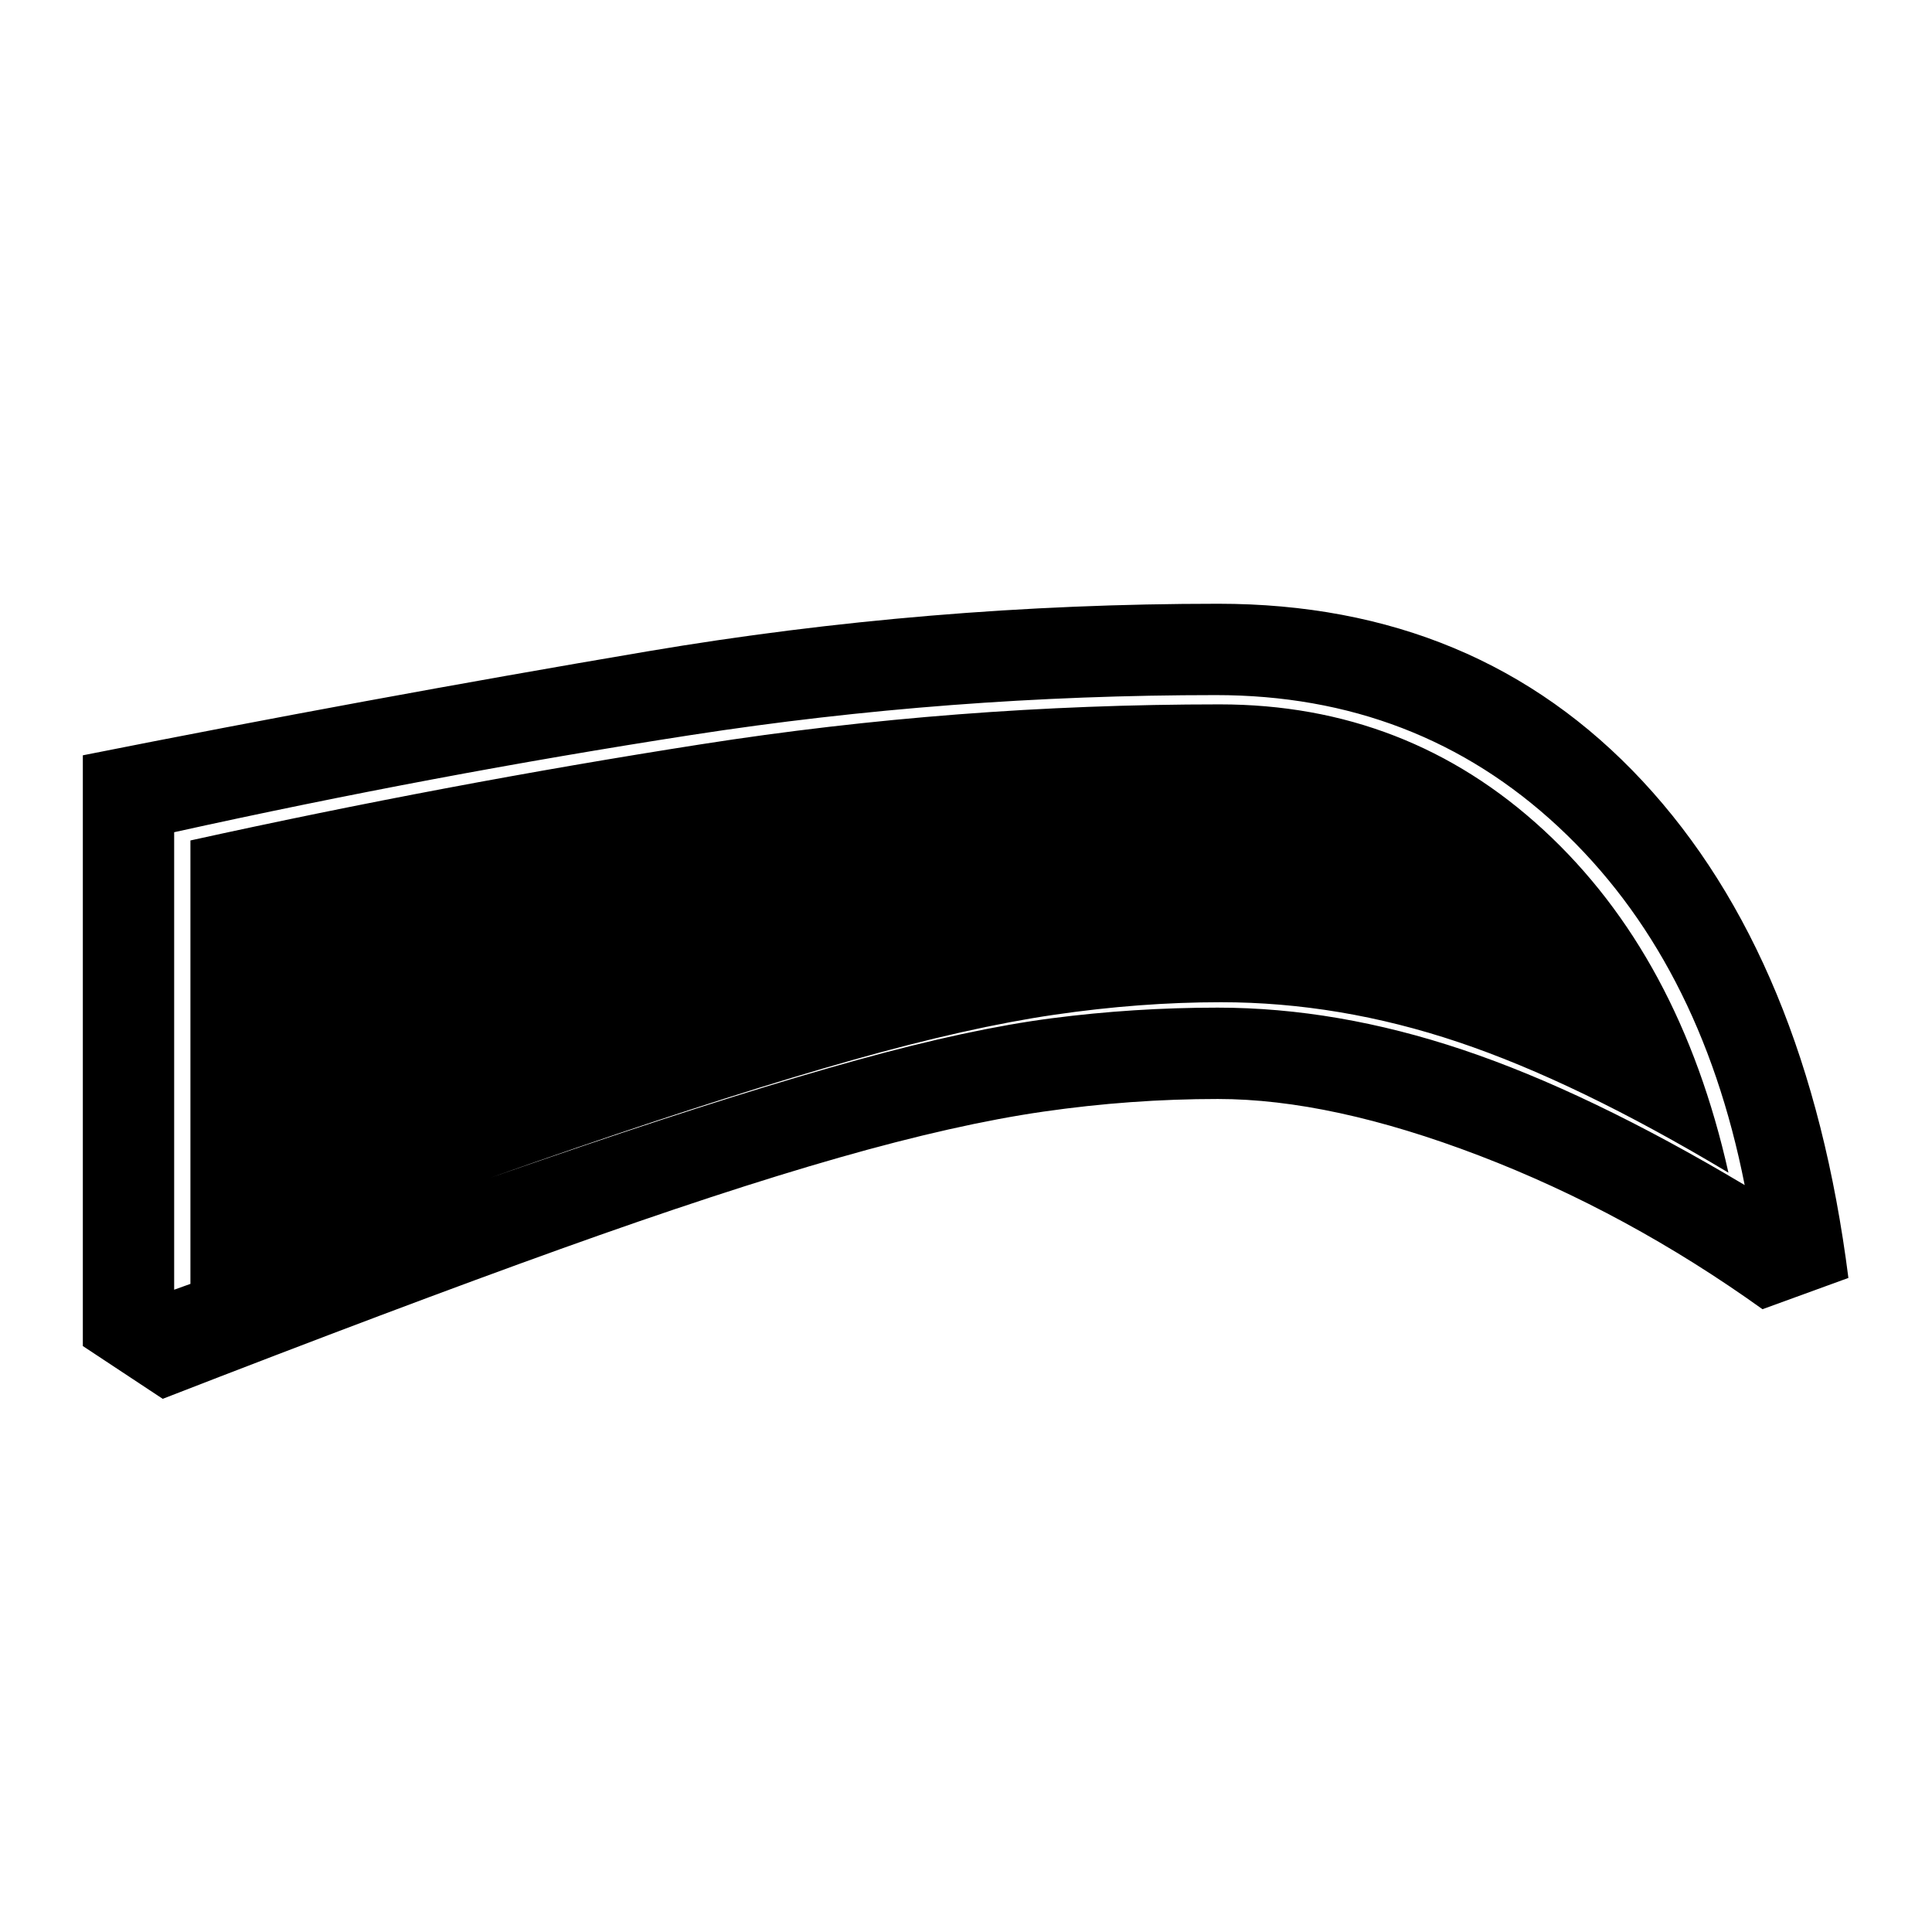
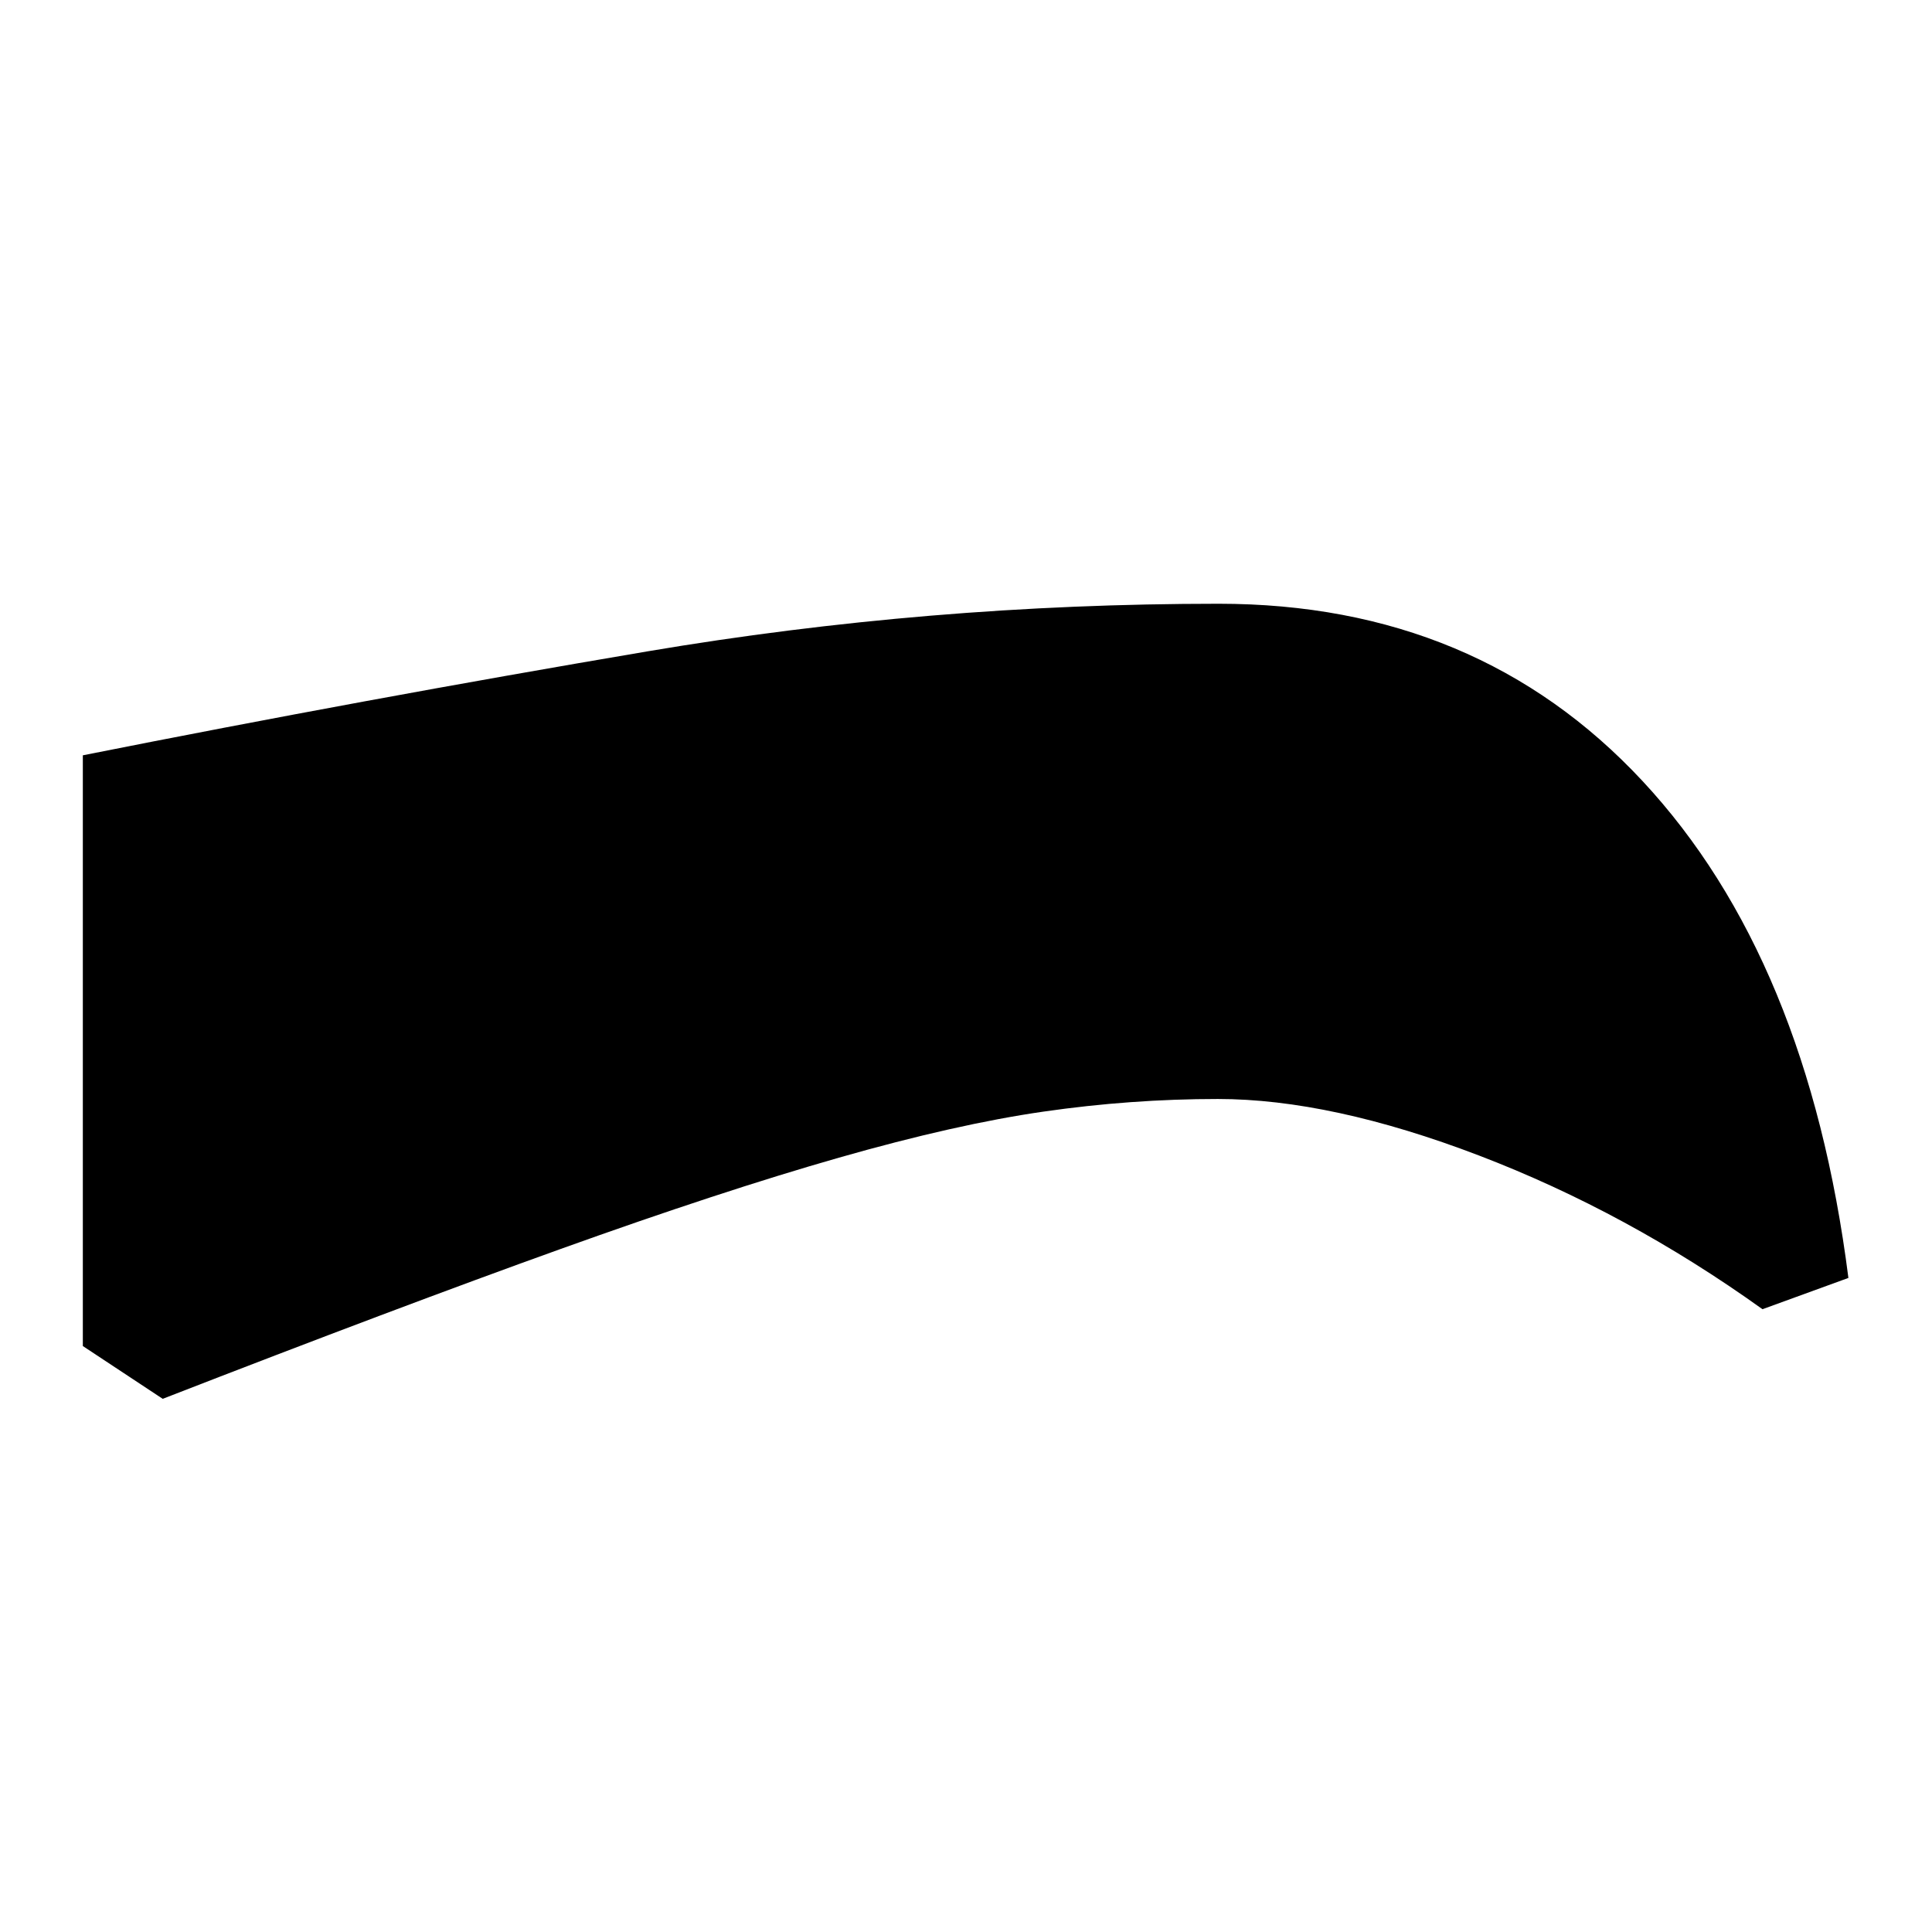
<svg xmlns="http://www.w3.org/2000/svg" viewBox="0 -960 960 960">
-   <path d="M605.15-413.92q-43.15 0-86.61 6.27-43.46 6.26-101.65 22.88-58.2 16.61-138.54 45.46-80.35 28.85-197.5 74.38l-39.69-26.23v-293.53q140.46-27.92 280.38-51.62Q461.46-660 605.37-660q128.78 0 210.82 88.12Q898.23-483.77 918.46-325l-42.69 15.54q-67.31-48.23-140.81-76.35-73.5-28.11-129.81-28.11Zm-.12-45.39q59.35 0 121.78 20.93 62.42 20.92 140.11 67.23-22.23-112.47-92.54-177.97-70.3-65.49-170.23-65.49-132.53 0-260.73 19.84-128.19 19.85-256.88 48.29v227.33Q208.39-363 289.12-390.38q80.73-27.39 136.8-42.89 56.08-15.5 96.77-20.77t82.34-5.27Zm1.66-2.69q-40.23 0-82.84 6.23-42.62 6.23-100.23 22.5Q366-417 286.81-389.81T94.62-320.69v-221.69q126.77-27.93 253.61-47.77Q475.08-610 606.08-610q93.23 0 160.92 62.42 67.69 62.43 91.85 170.27-75.39-45.15-134.35-64.92Q665.54-462 606.69-462Z" />
+   <path d="M605.15-413.92q-43.15 0-86.61 6.27-43.46 6.26-101.65 22.88-58.2 16.61-138.54 45.46-80.35 28.85-197.5 74.38l-39.69-26.23v-293.53q140.46-27.92 280.38-51.62Q461.46-660 605.54-660q128.61 0 210.65 88.12Q898.23-483.77 918.46-325l-42.69 15.54q-67.31-48.23-140.81-76.35-73.5-28.11-129.81-28.11Z" />
</svg>
